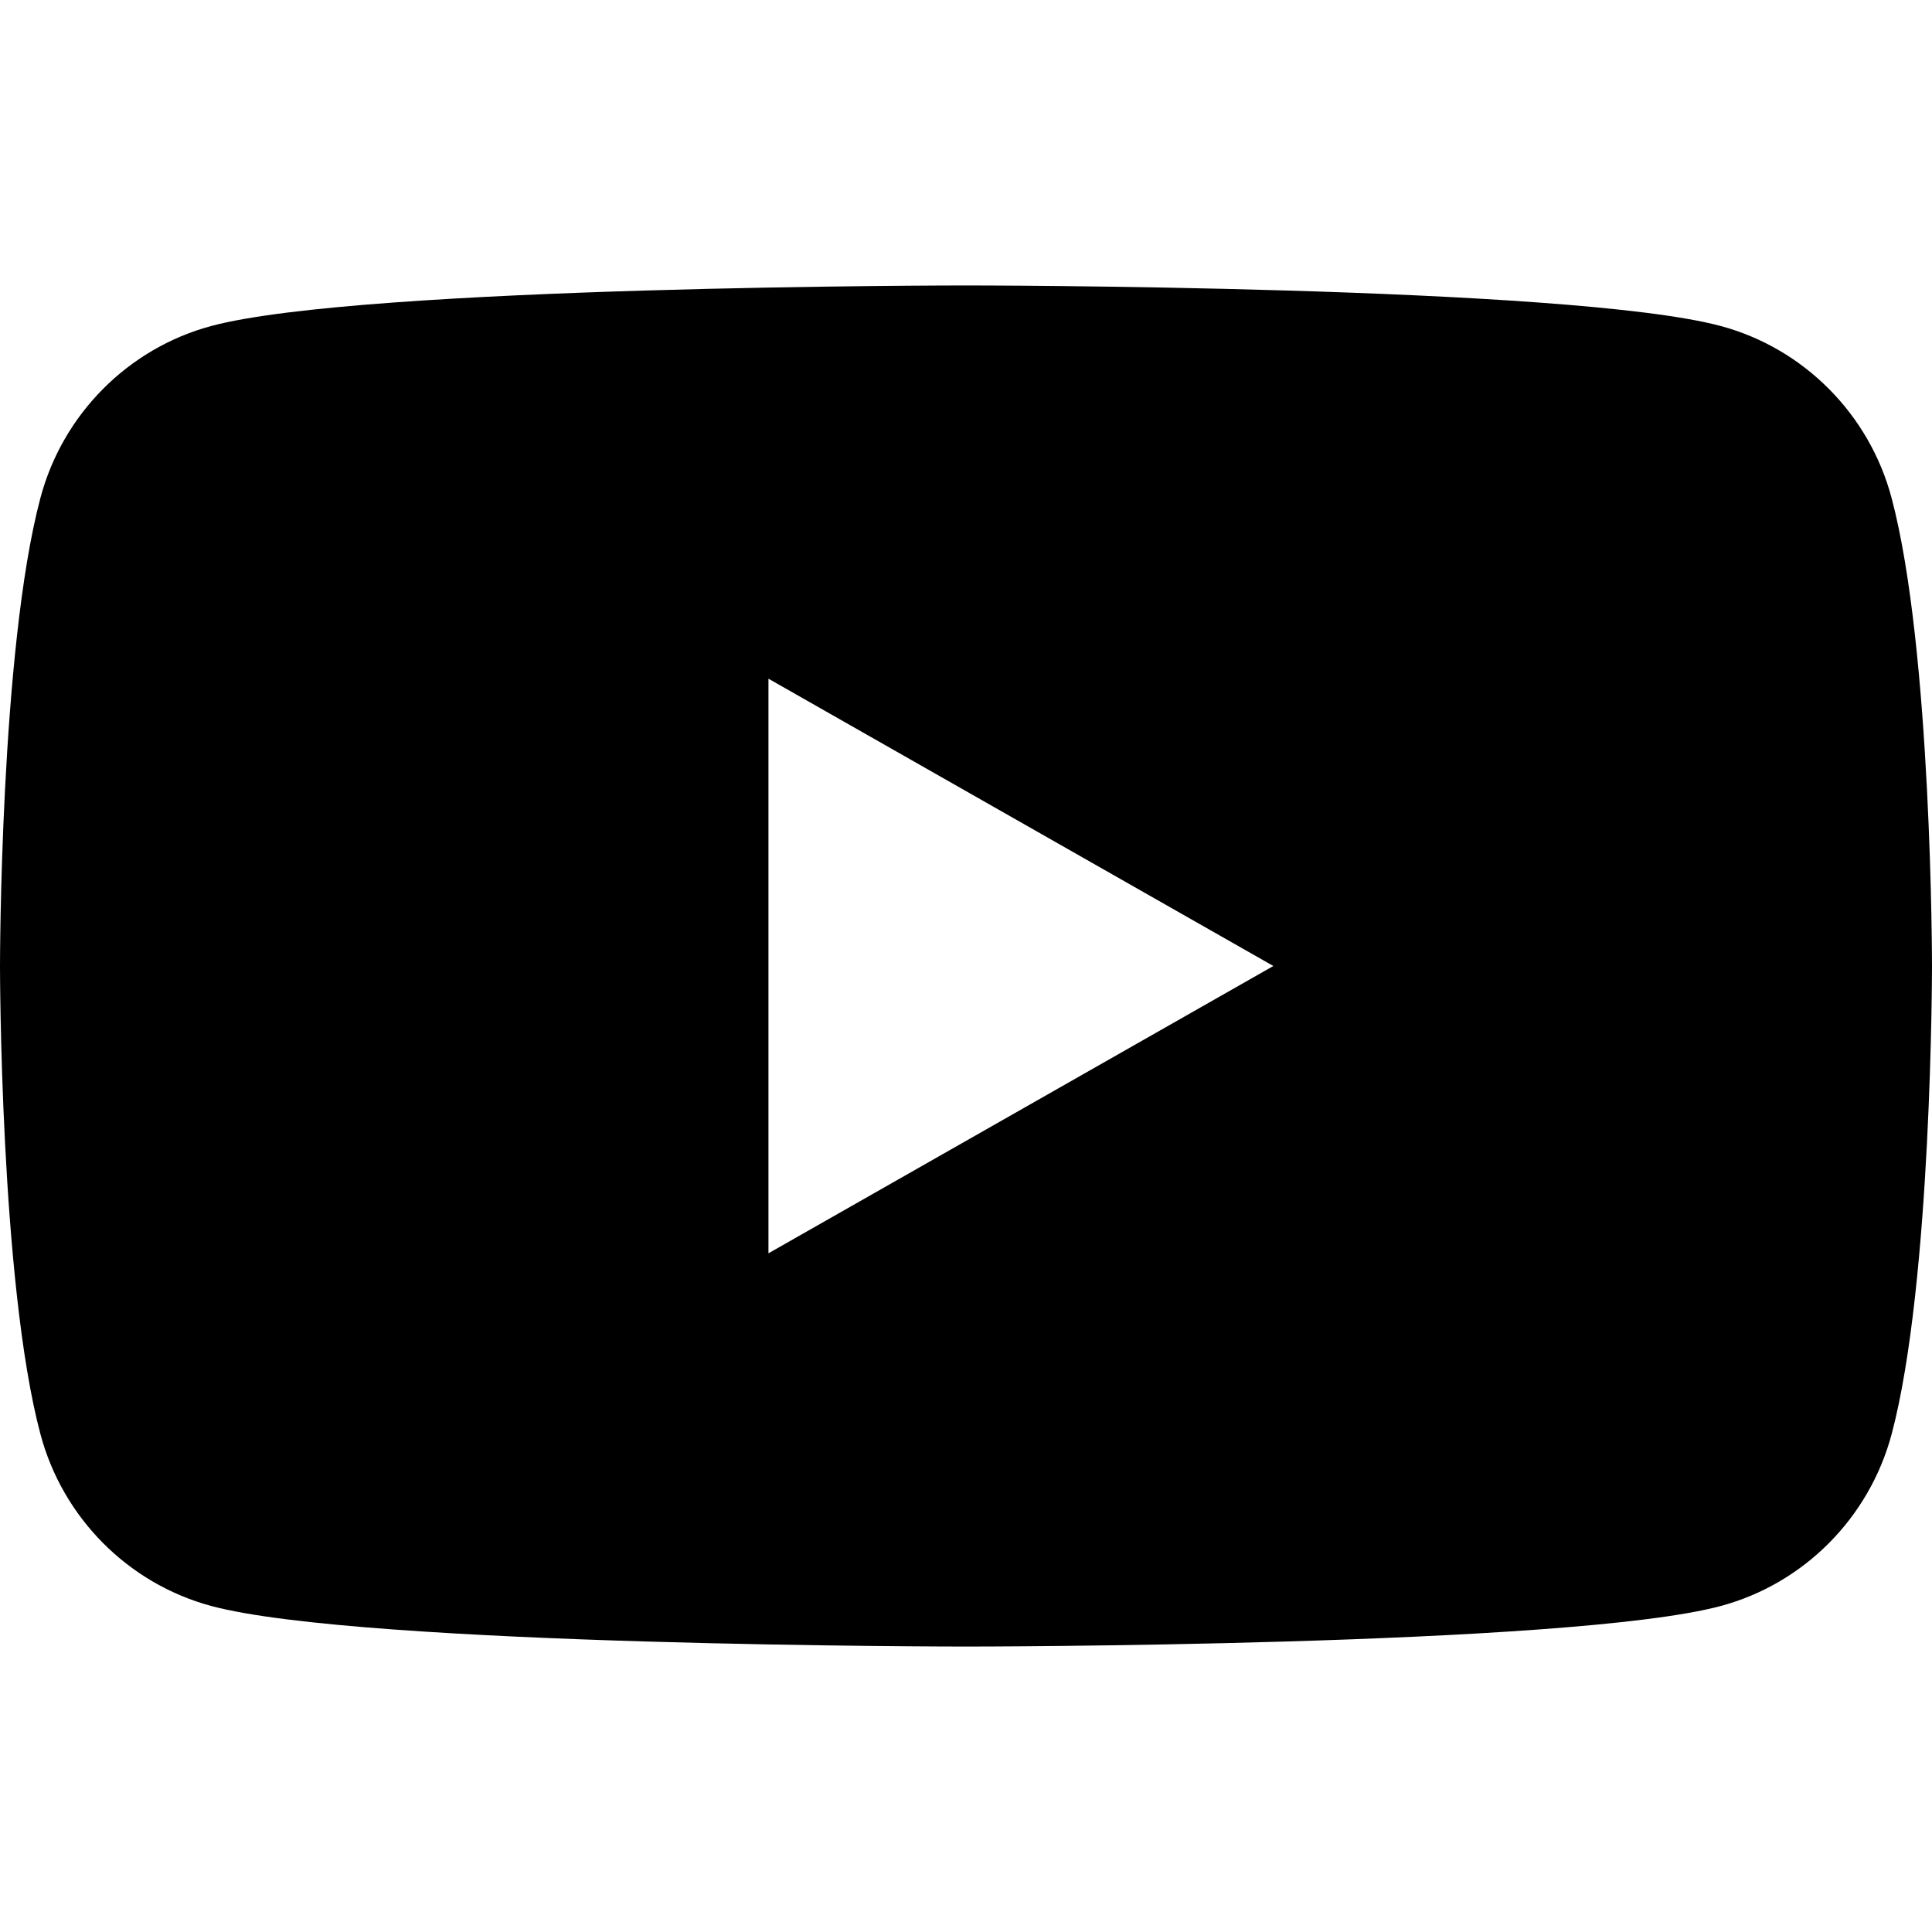
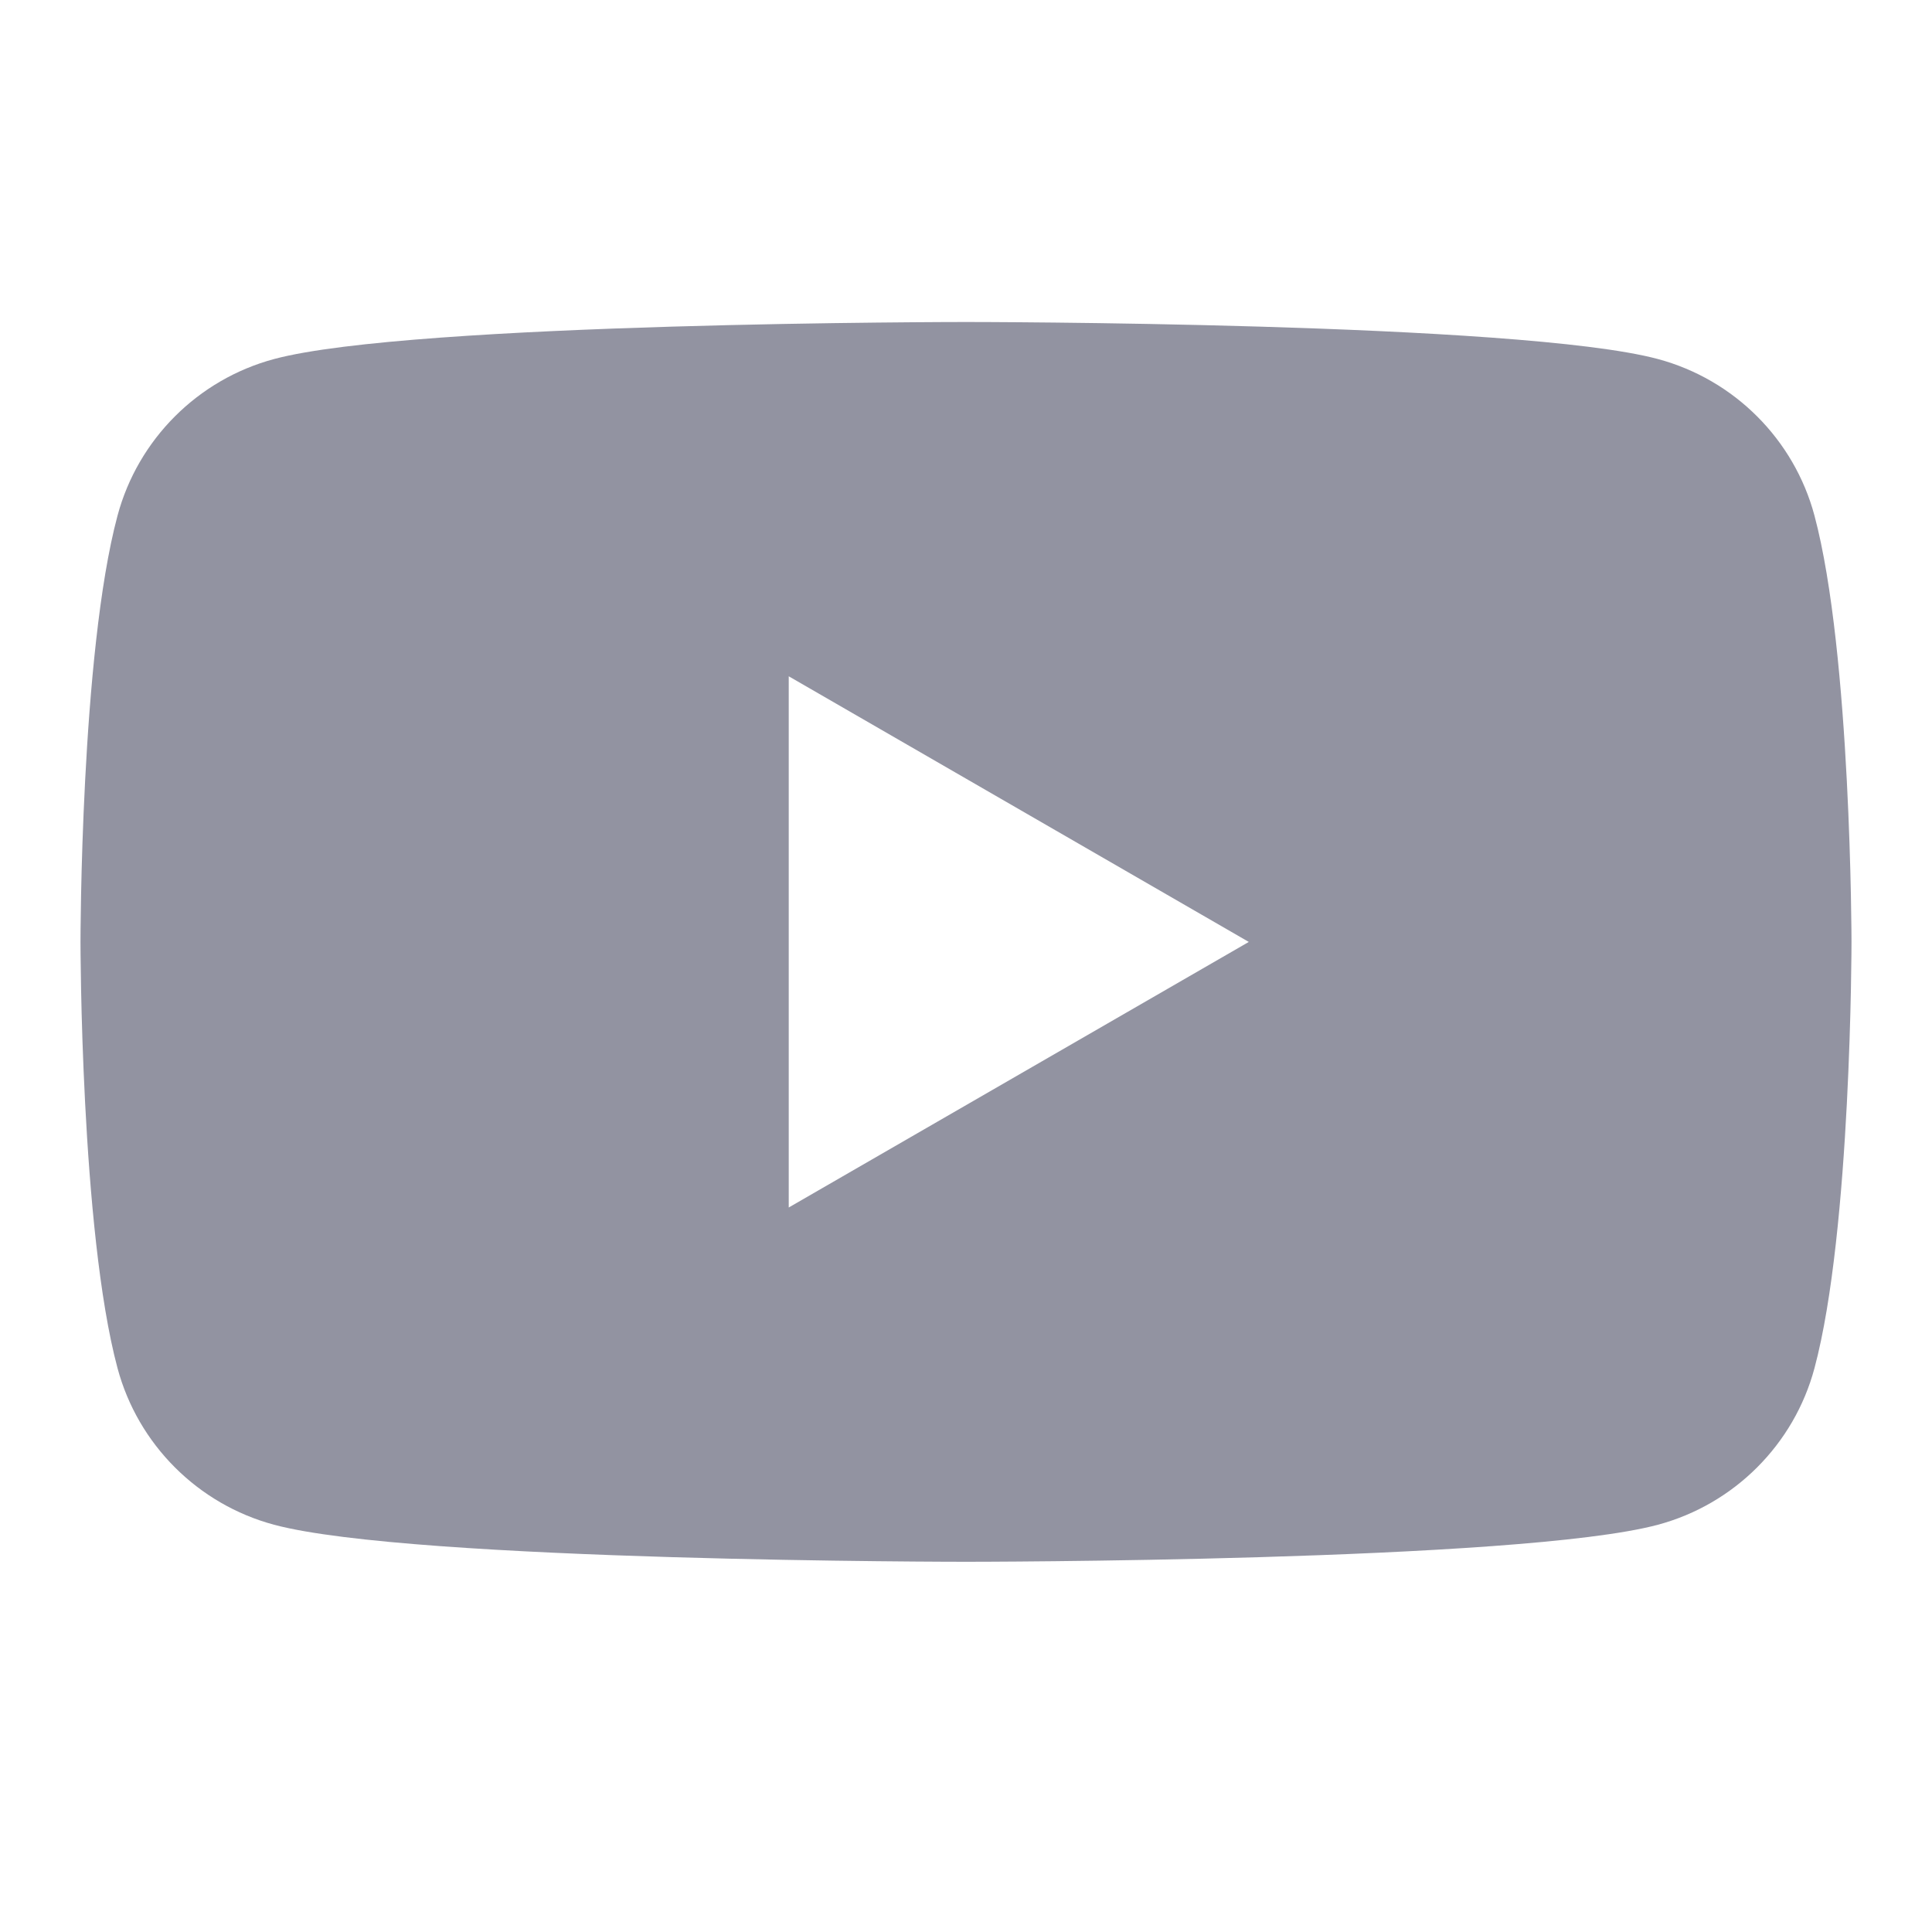
- <svg xmlns="http://www.w3.org/2000/svg" version="1.1" id="Capa_1" x="0px" y="0px" viewBox="0 0 24 24" style="enable-background:new 0 0 24 24;" xml:space="preserve" width="512" height="512">
-   <g id="XMLID_184_">
-     <path d="M23.498,6.186c-0.276-1.039-1.089-1.858-2.122-2.136C19.505,3.546,12,3.546,12,3.546s-7.505,0-9.377,0.504   C1.591,4.328,0.778,5.146,0.502,6.186C0,8.07,0,12,0,12s0,3.93,0.502,5.814c0.276,1.039,1.089,1.858,2.122,2.136   C4.495,20.454,12,20.454,12,20.454s7.505,0,9.377-0.504c1.032-0.278,1.845-1.096,2.122-2.136C24,15.93,24,12,24,12   S24,8.07,23.498,6.186z M9.546,15.569V8.431L15.818,12L9.546,15.569z" />
-   </g>
+ <svg xmlns="http://www.w3.org/2000/svg" width="800px" height="800px" viewBox="0 0 24 24" fill="none">
+   <path fill-rule="evenodd" clip-rule="evenodd" d="M20.595 4.46C21.542 4.714 22.287 5.458 22.54 6.405C22.998 8.12 23 11.7 23 11.7C23 11.7 23 15.281 22.54 16.996C22.287 17.943 21.542 18.687 20.595 18.941C18.88 19.401 12 19.401 12 19.401C12 19.401 5.12 19.401 3.405 18.941C2.458 18.687 1.714 17.943 1.46 16.996C1 15.281 1 11.7 1 11.7C1 11.7 1 8.12 1.46 6.405C1.714 5.458 2.458 4.714 3.405 4.46C5.12 4 12 4 12 4C12 4 18.88 4 20.595 4.46ZM15.513 11.701L9.798 15V8.401L15.513 11.701Z" fill="#9293a1" />
</svg>
